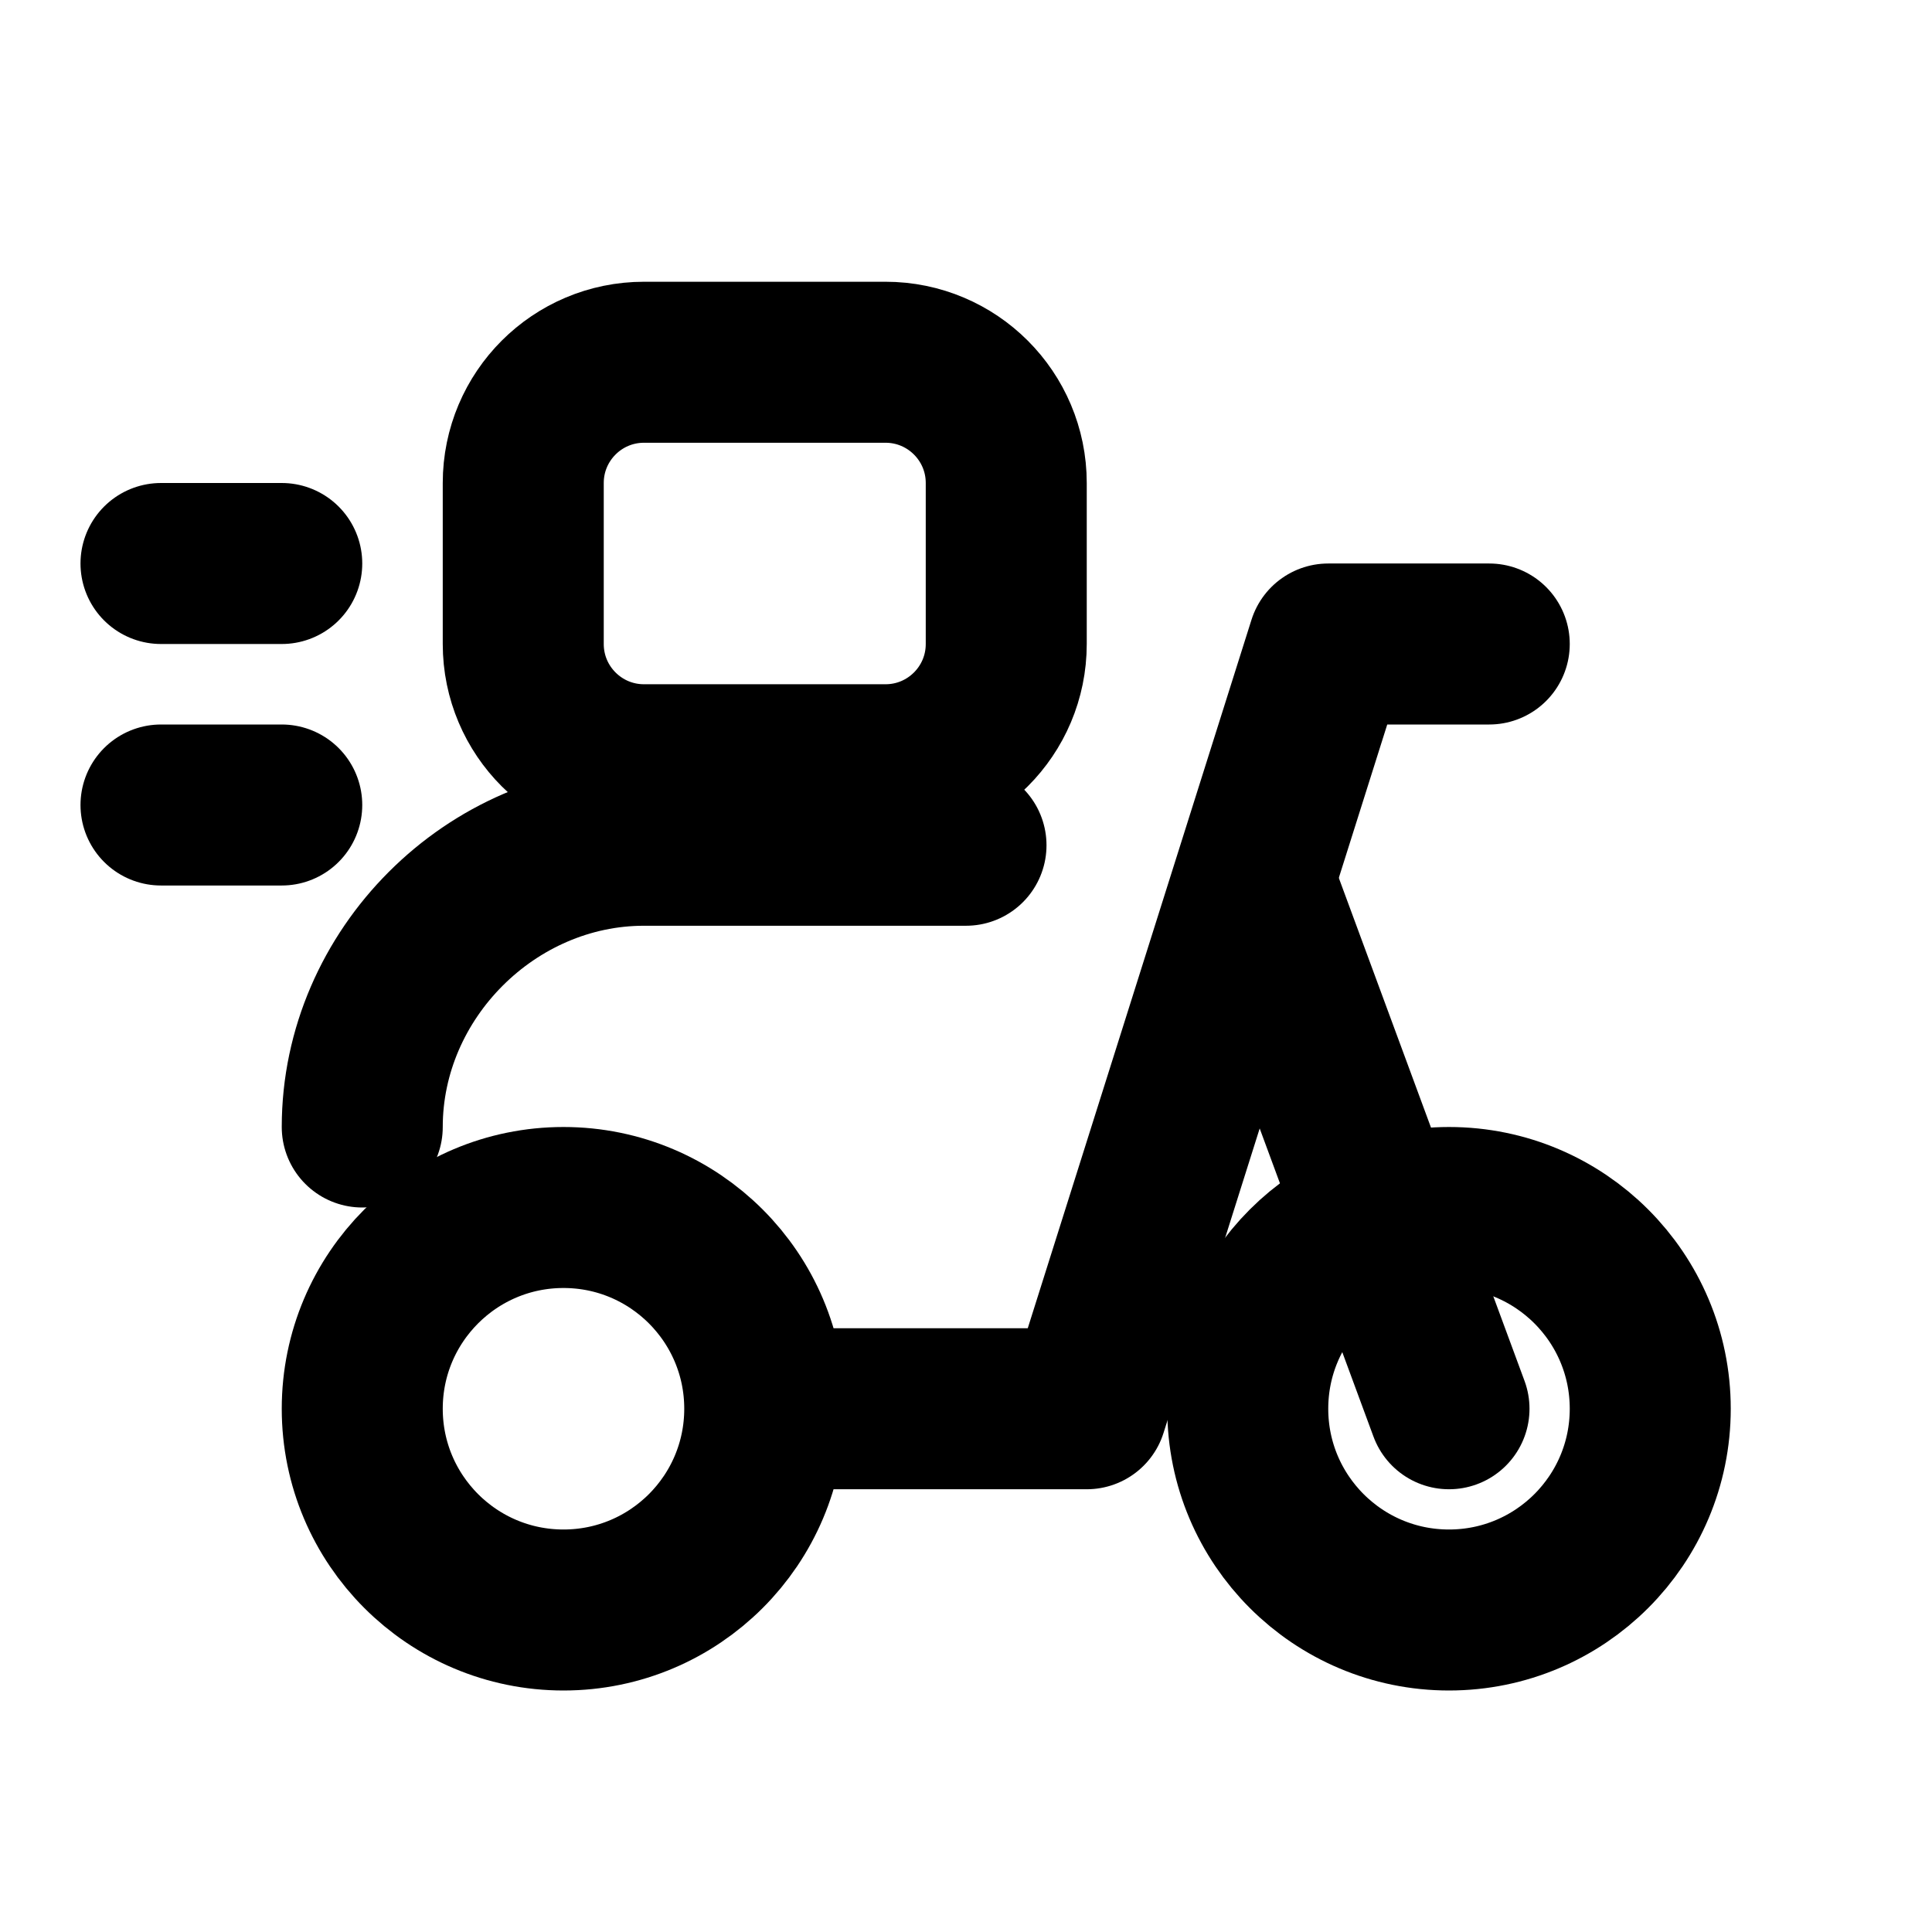
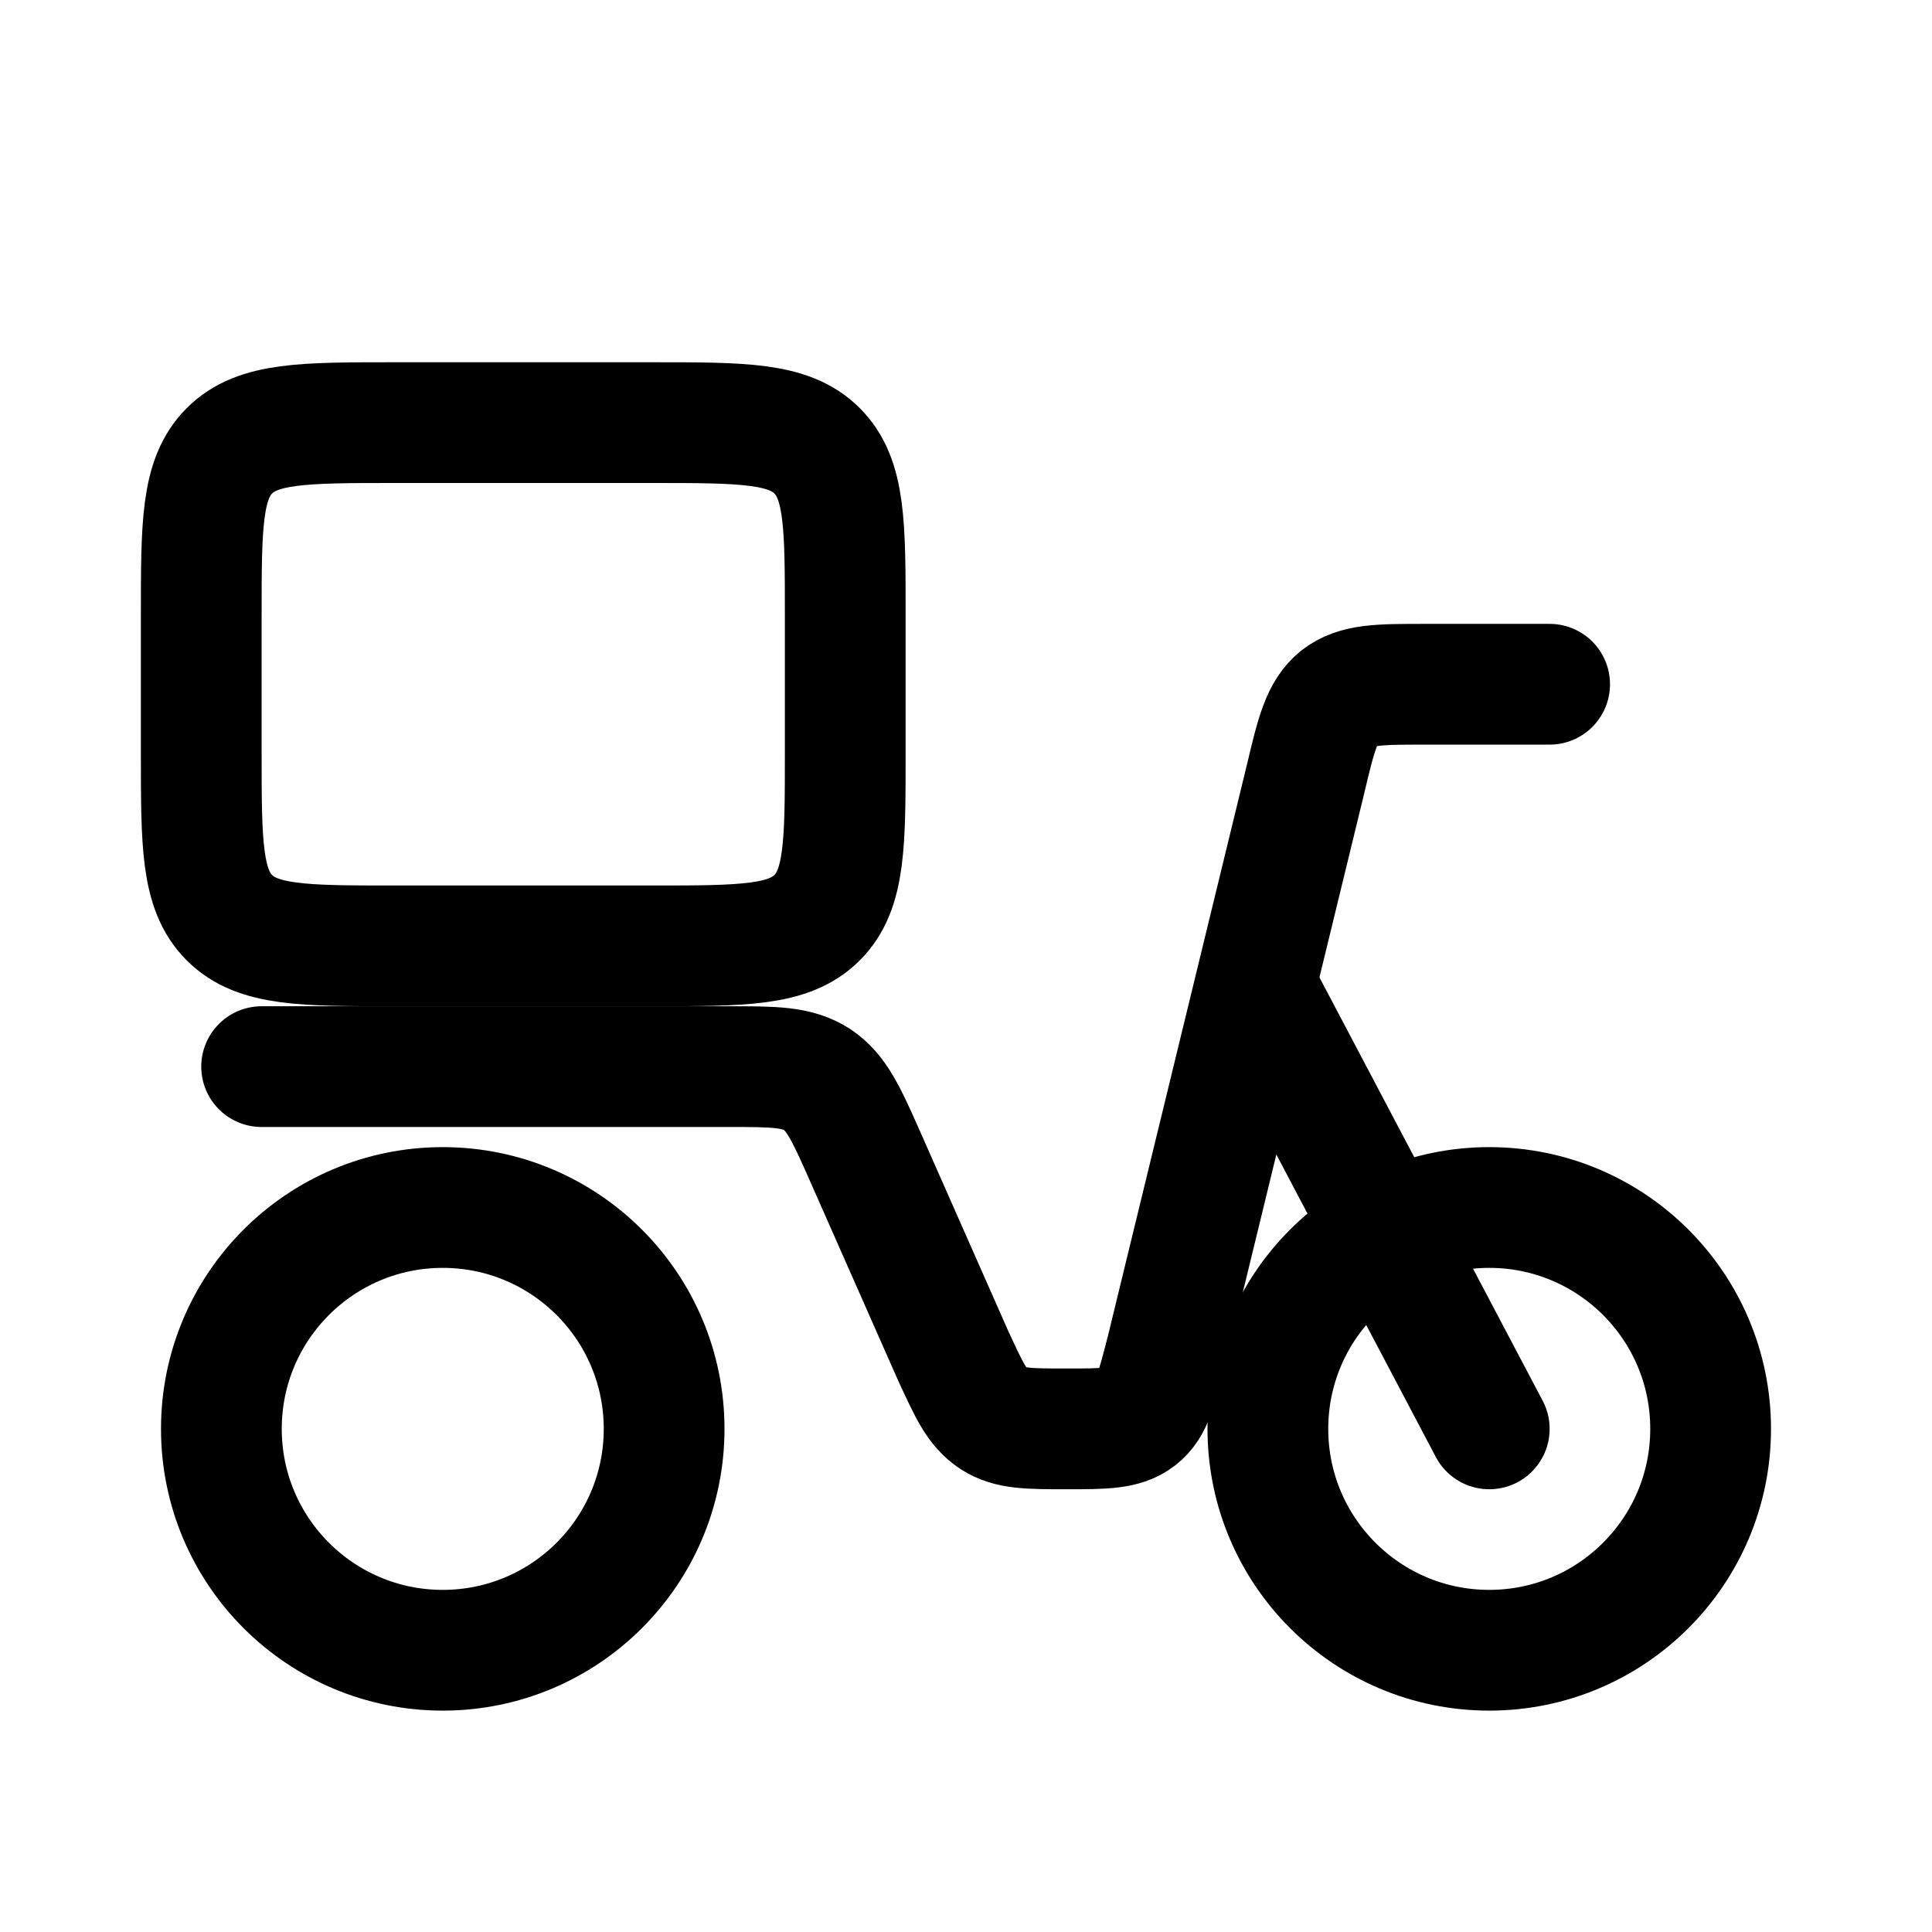
- <svg xmlns="http://www.w3.org/2000/svg" viewBox="0 0 24 24" fill="none" stroke="currentColor" stroke-width="2" stroke-linecap="round" stroke-linejoin="round">
-   <path d="M2 7h1.5" />
-   <path d="M2 10h1.5" />
-   <rect x="6.5" y="4.5" width="6" height="5" rx="1.5" />
-   <path d="M4.5 14c0-1.9 1.6-3.5 3.5-3.5h4" />
-   <path d="M10 17.5h3.5L16.5 8h2" />
-   <path d="m15.6 11 2.4 6.5" />
-   <circle cx="7" cy="17.5" r="2.5" />
-   <circle cx="18" cy="17.5" r="2.5" />
+ <svg xmlns="http://www.w3.org/2000/svg" viewBox="0 0 24 24" fill="none" stroke="currentColor" stroke-width="1.5" stroke-linecap="round" stroke-linejoin="round">
+   <path d="M4.9 5.25L8.1 5.25C9.23 5.25 9.8 5.25 10.15 5.6C10.5 5.95 10.5 6.52 10.5 7.65L10.5 9.35C10.5 10.48 10.5 11.05 10.15 11.4C9.8 11.75 9.23 11.75 8.1 11.75L4.9 11.75C3.77 11.75 3.2 11.75 2.85 11.4C2.5 11.05 2.5 10.48 2.5 9.35L2.5 7.65C2.5 6.52 2.5 5.95 2.85 5.6C3.2 5.25 3.77 5.25 4.9 5.25Z" data-role="body" data-accent="true" />
+   <path d="M2.75 17.75A2.75 2.75 0 1 1 8.25 17.75A2.75 2.75 0 1 1 2.75 17.75Z" data-role="body" />
+   <path d="M15.75 17.75A2.75 2.75 0 1 1 21.25 17.75A2.75 2.75 0 1 1 15.75 17.75Z" data-role="body" />
+   <path d="M3.25 13.25L9.05 13.25C9.62 13.25 9.9 13.25 10.15 13.41C10.39 13.57 10.51 13.83 10.74 14.35L11.84 16.84C12.04 17.27 12.13 17.48 12.34 17.62C12.54 17.75 12.78 17.75 13.25 17.75L13.25 17.75C13.72 17.75 13.96 17.75 14.14 17.61C14.32 17.47 14.37 17.24 14.49 16.78L16.22 9.67C16.35 9.12 16.42 8.84 16.63 8.67C16.85 8.5 17.13 8.5 17.7 8.5L19.25 8.5" data-role="detail" data-knock="out" />
+   <path d="M15.6 12.25L18.5 17.75" data-role="detail" data-knock="out" />
</svg>
